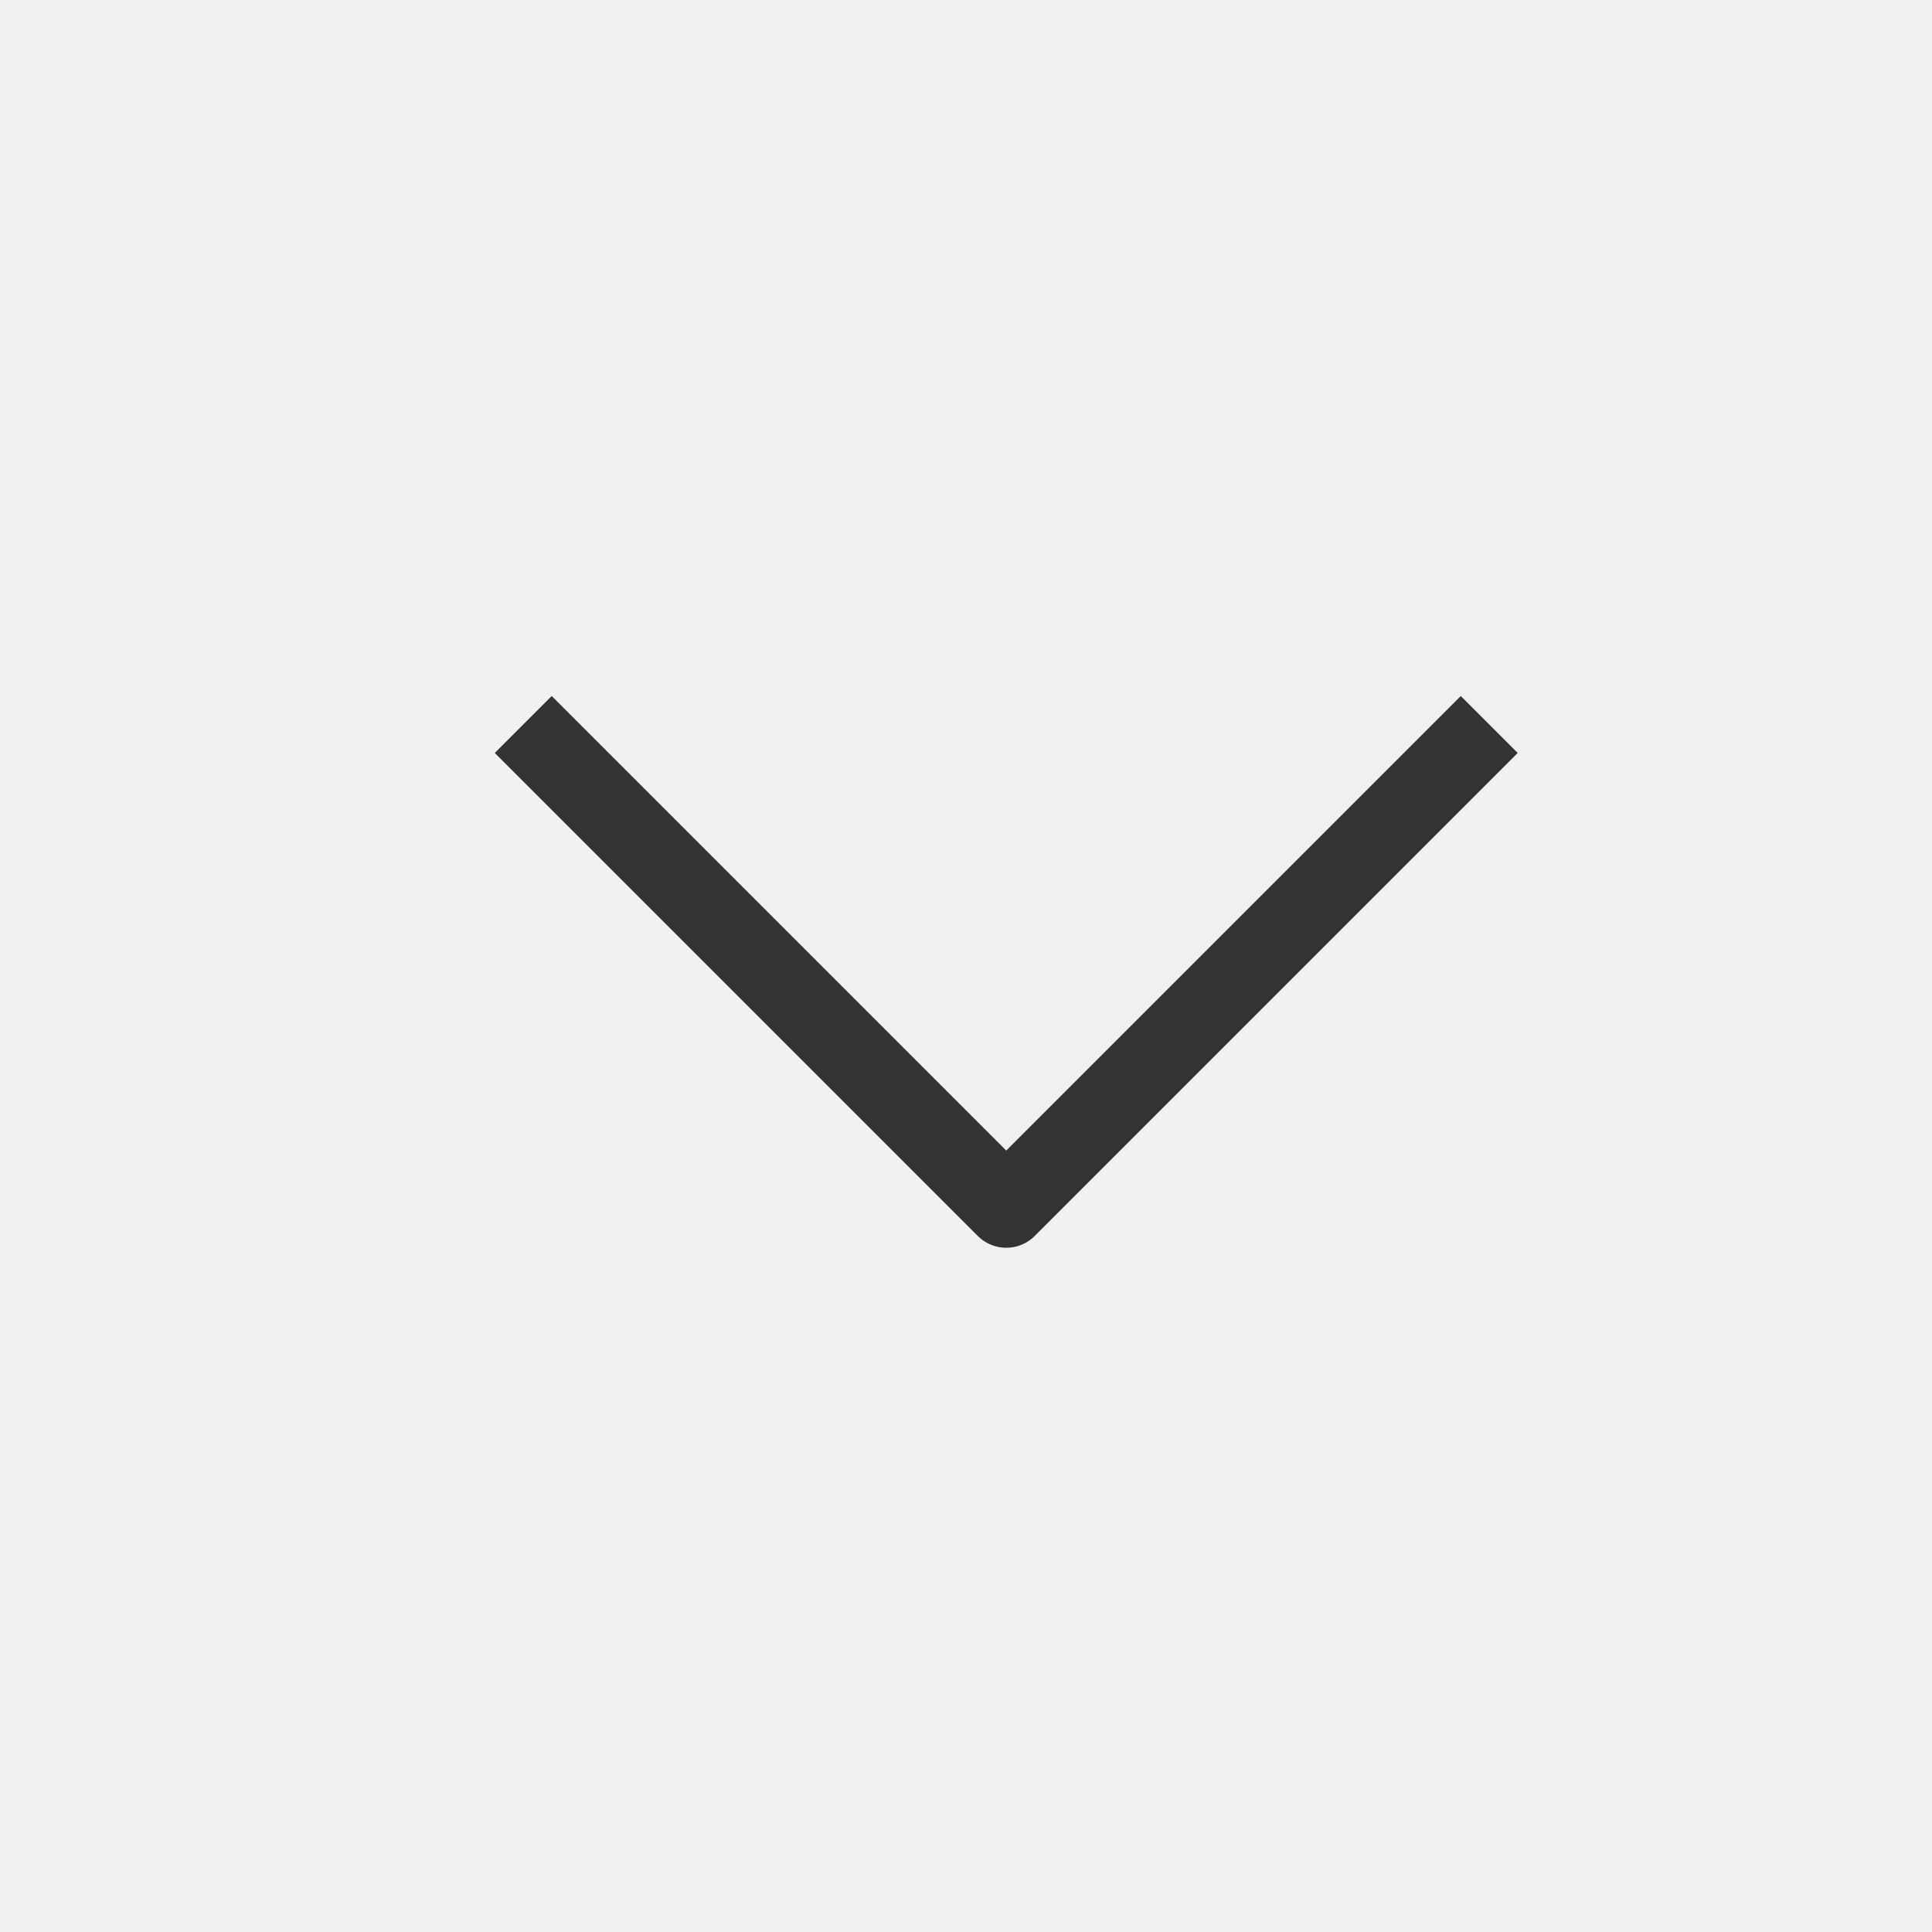
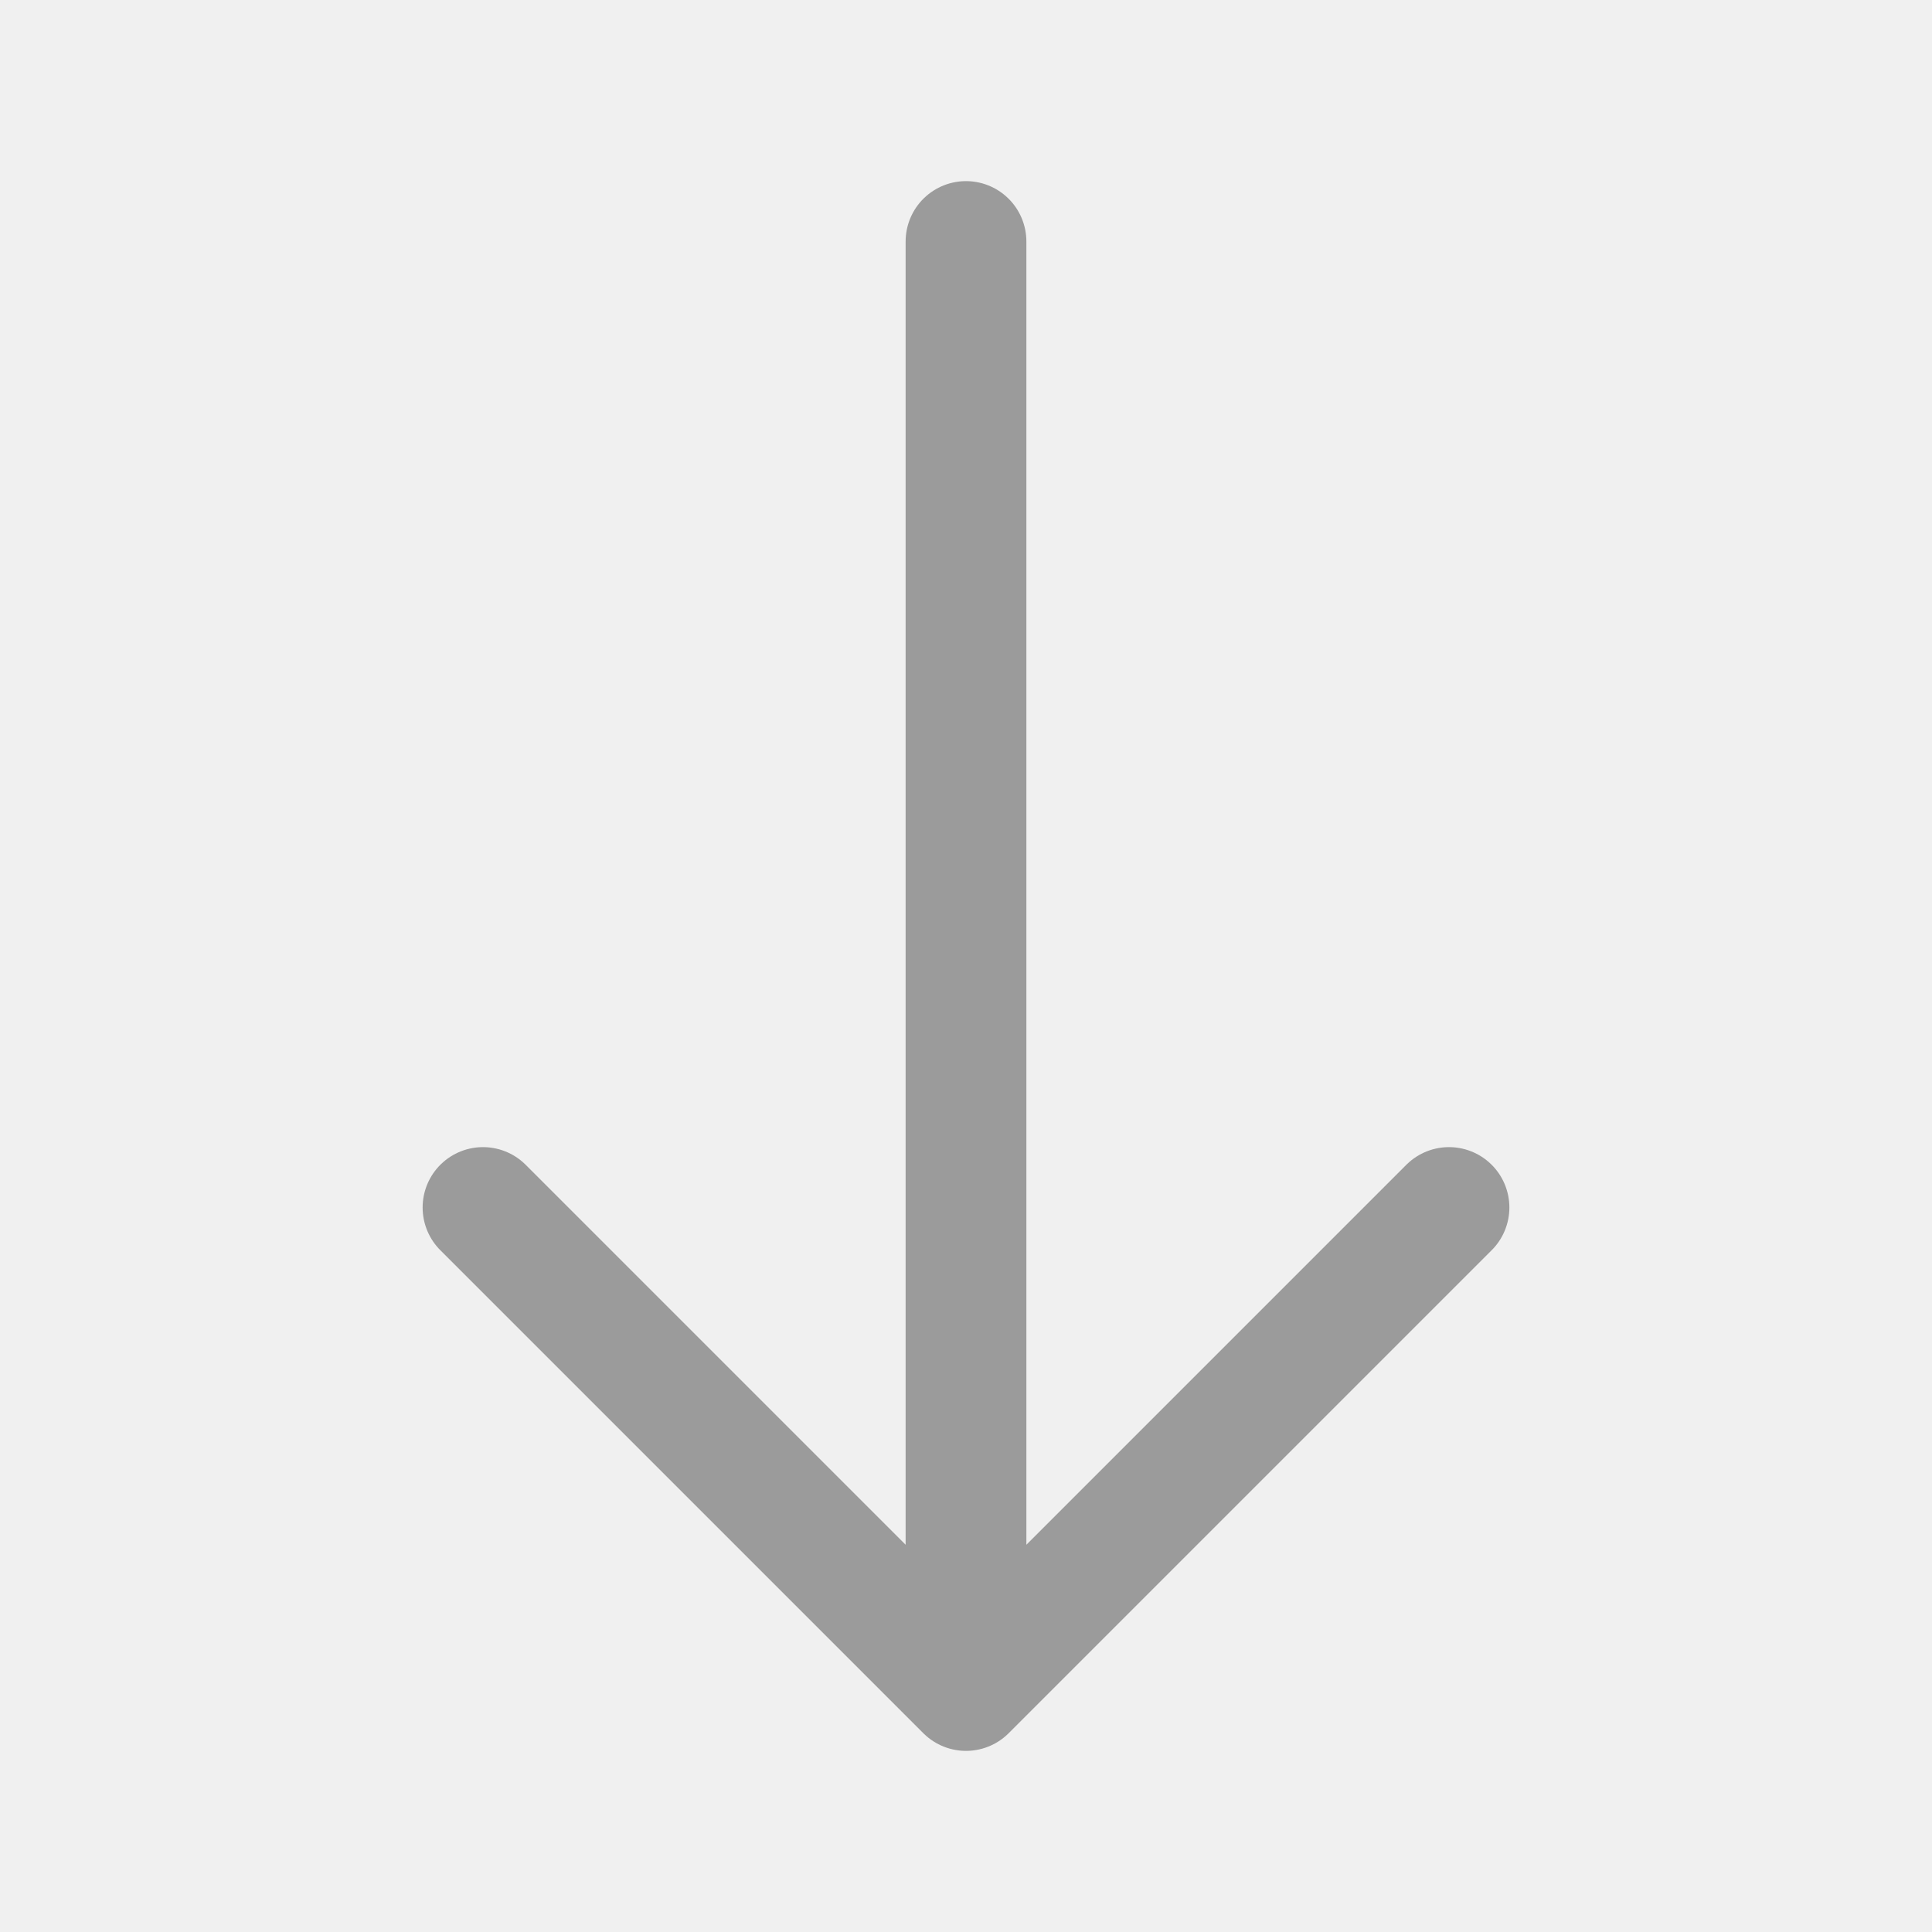
<svg xmlns="http://www.w3.org/2000/svg" fill="none" viewBox="0 0 48 48">
-   <path fill-opacity=".01" fill="#fff" d="M0 0h48v48H0z" data-follow-fill="#fff" />
-   <path stroke-linejoin="round" stroke-width="2" stroke="#333" d="M37 18 25 30 13 18" data-follow-stroke="#333" />
+   <path stroke-linejoin="round" stroke-linecap="round" stroke-width="3" stroke="#9b9b9b" d="M24 42V6M36 30 24 42 12 30" data-follow-stroke="#9b9b9b" />
</svg>
